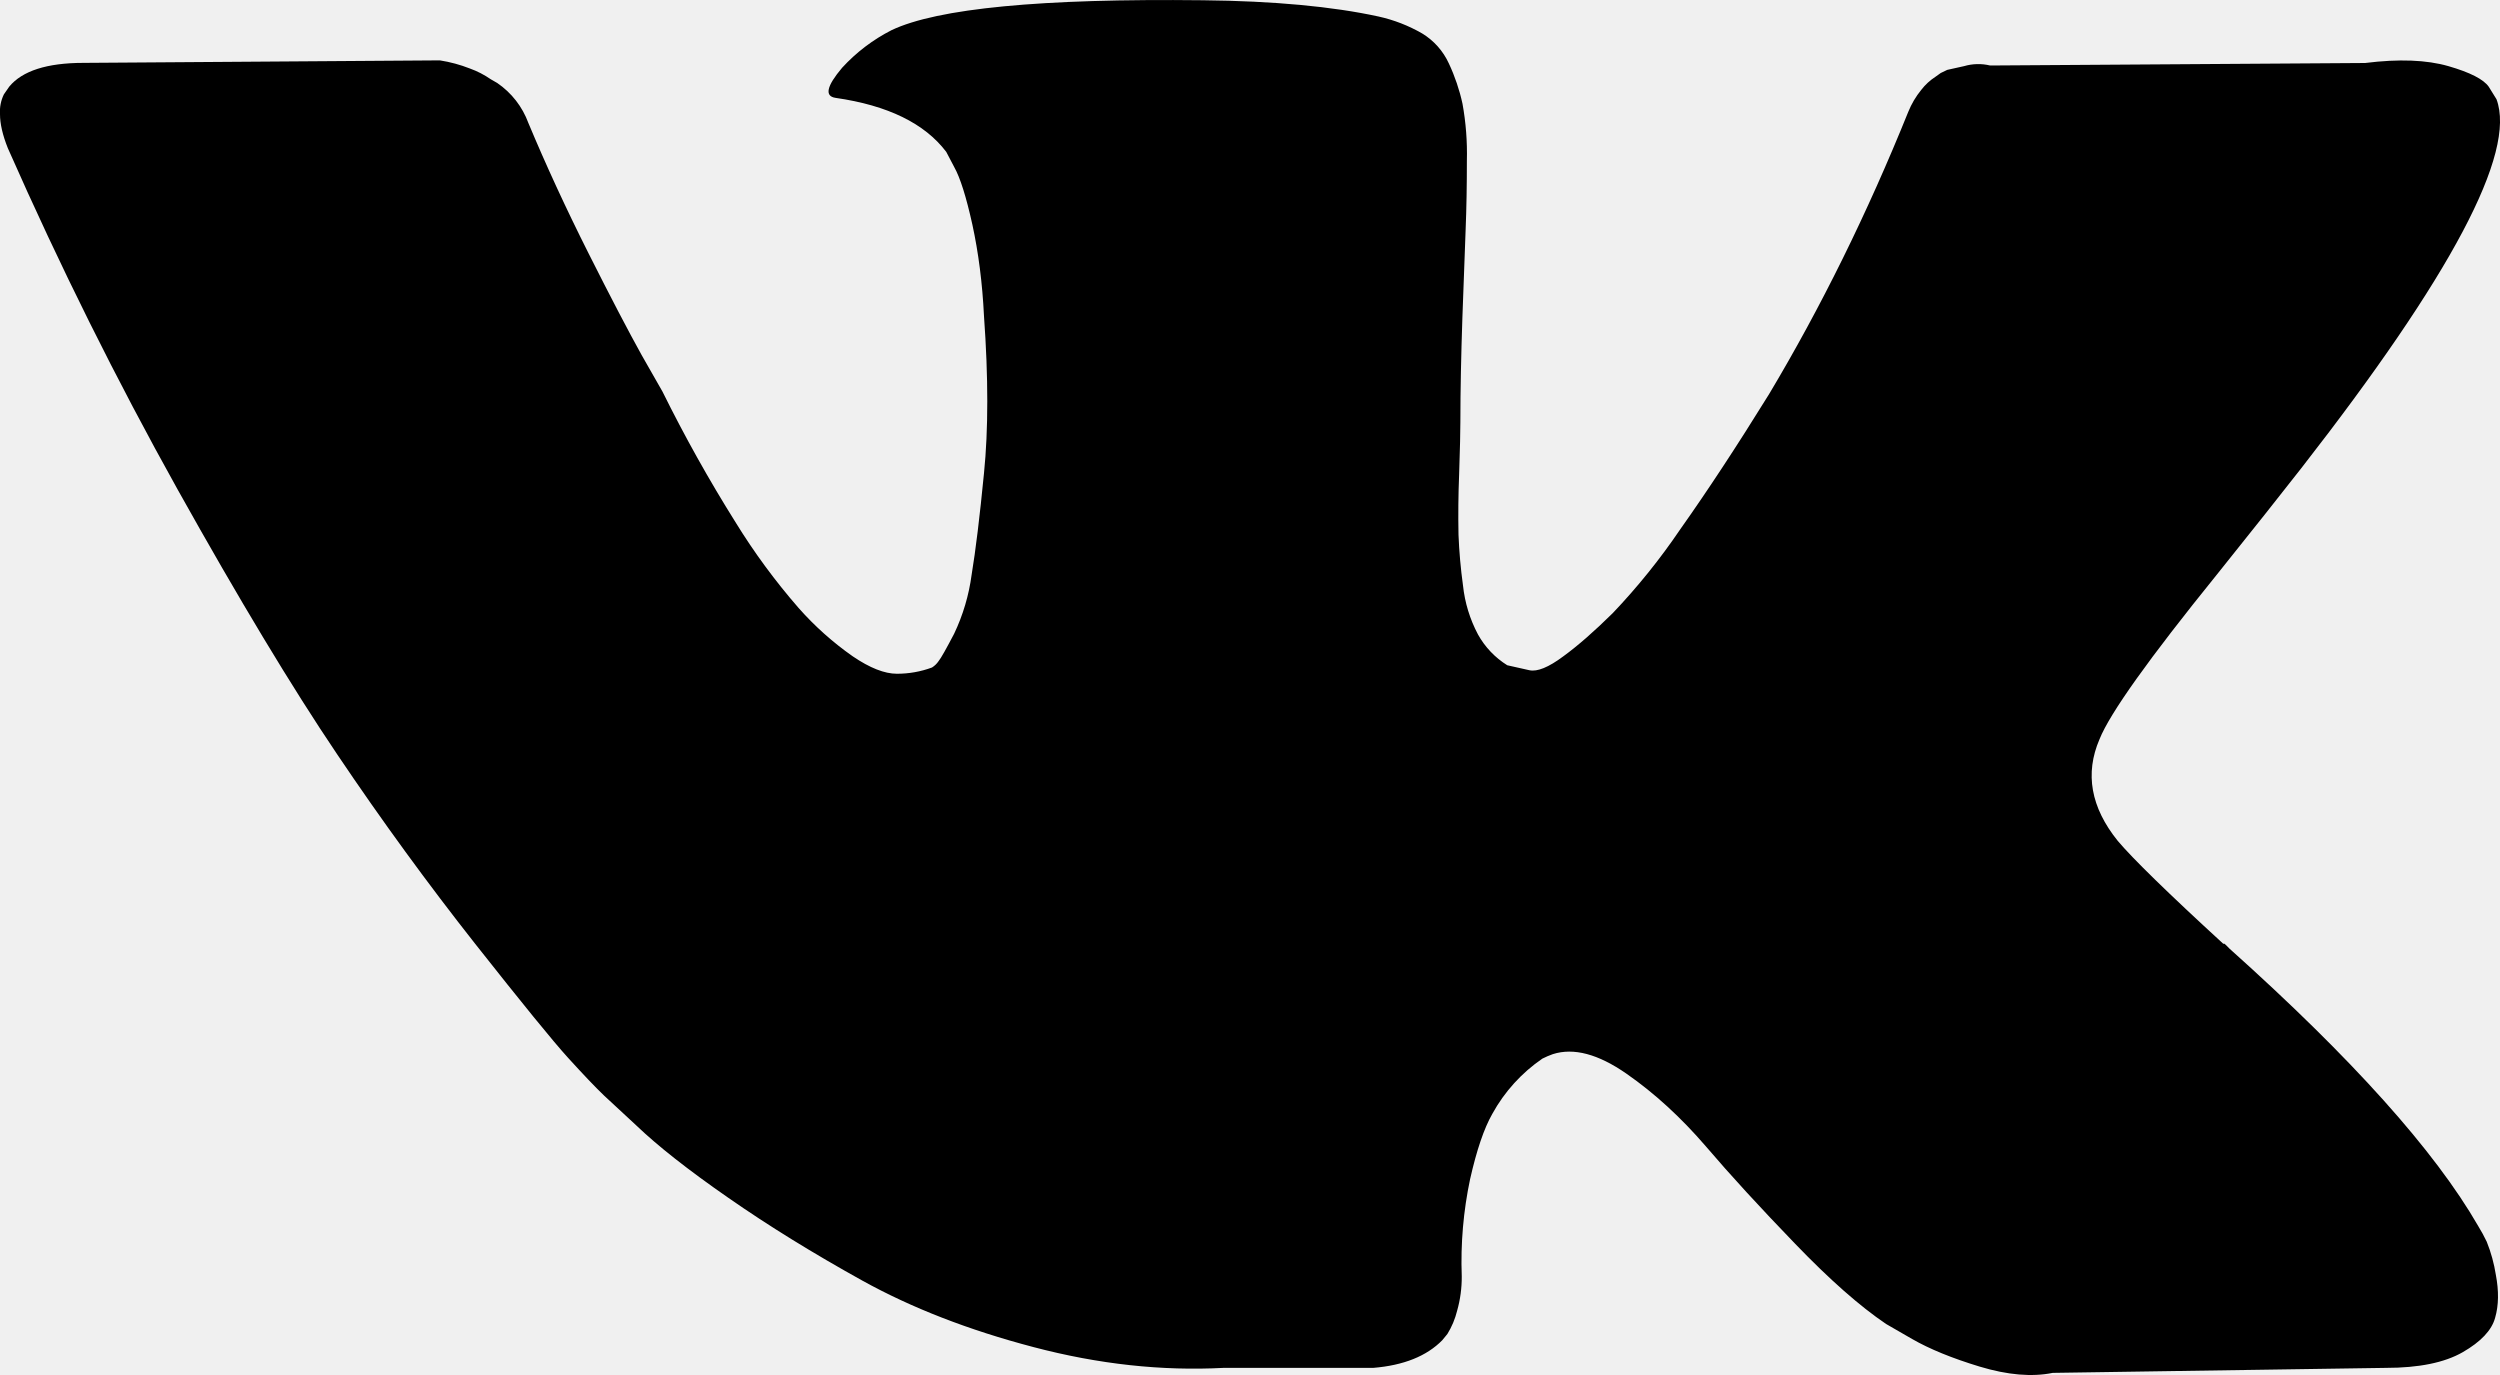
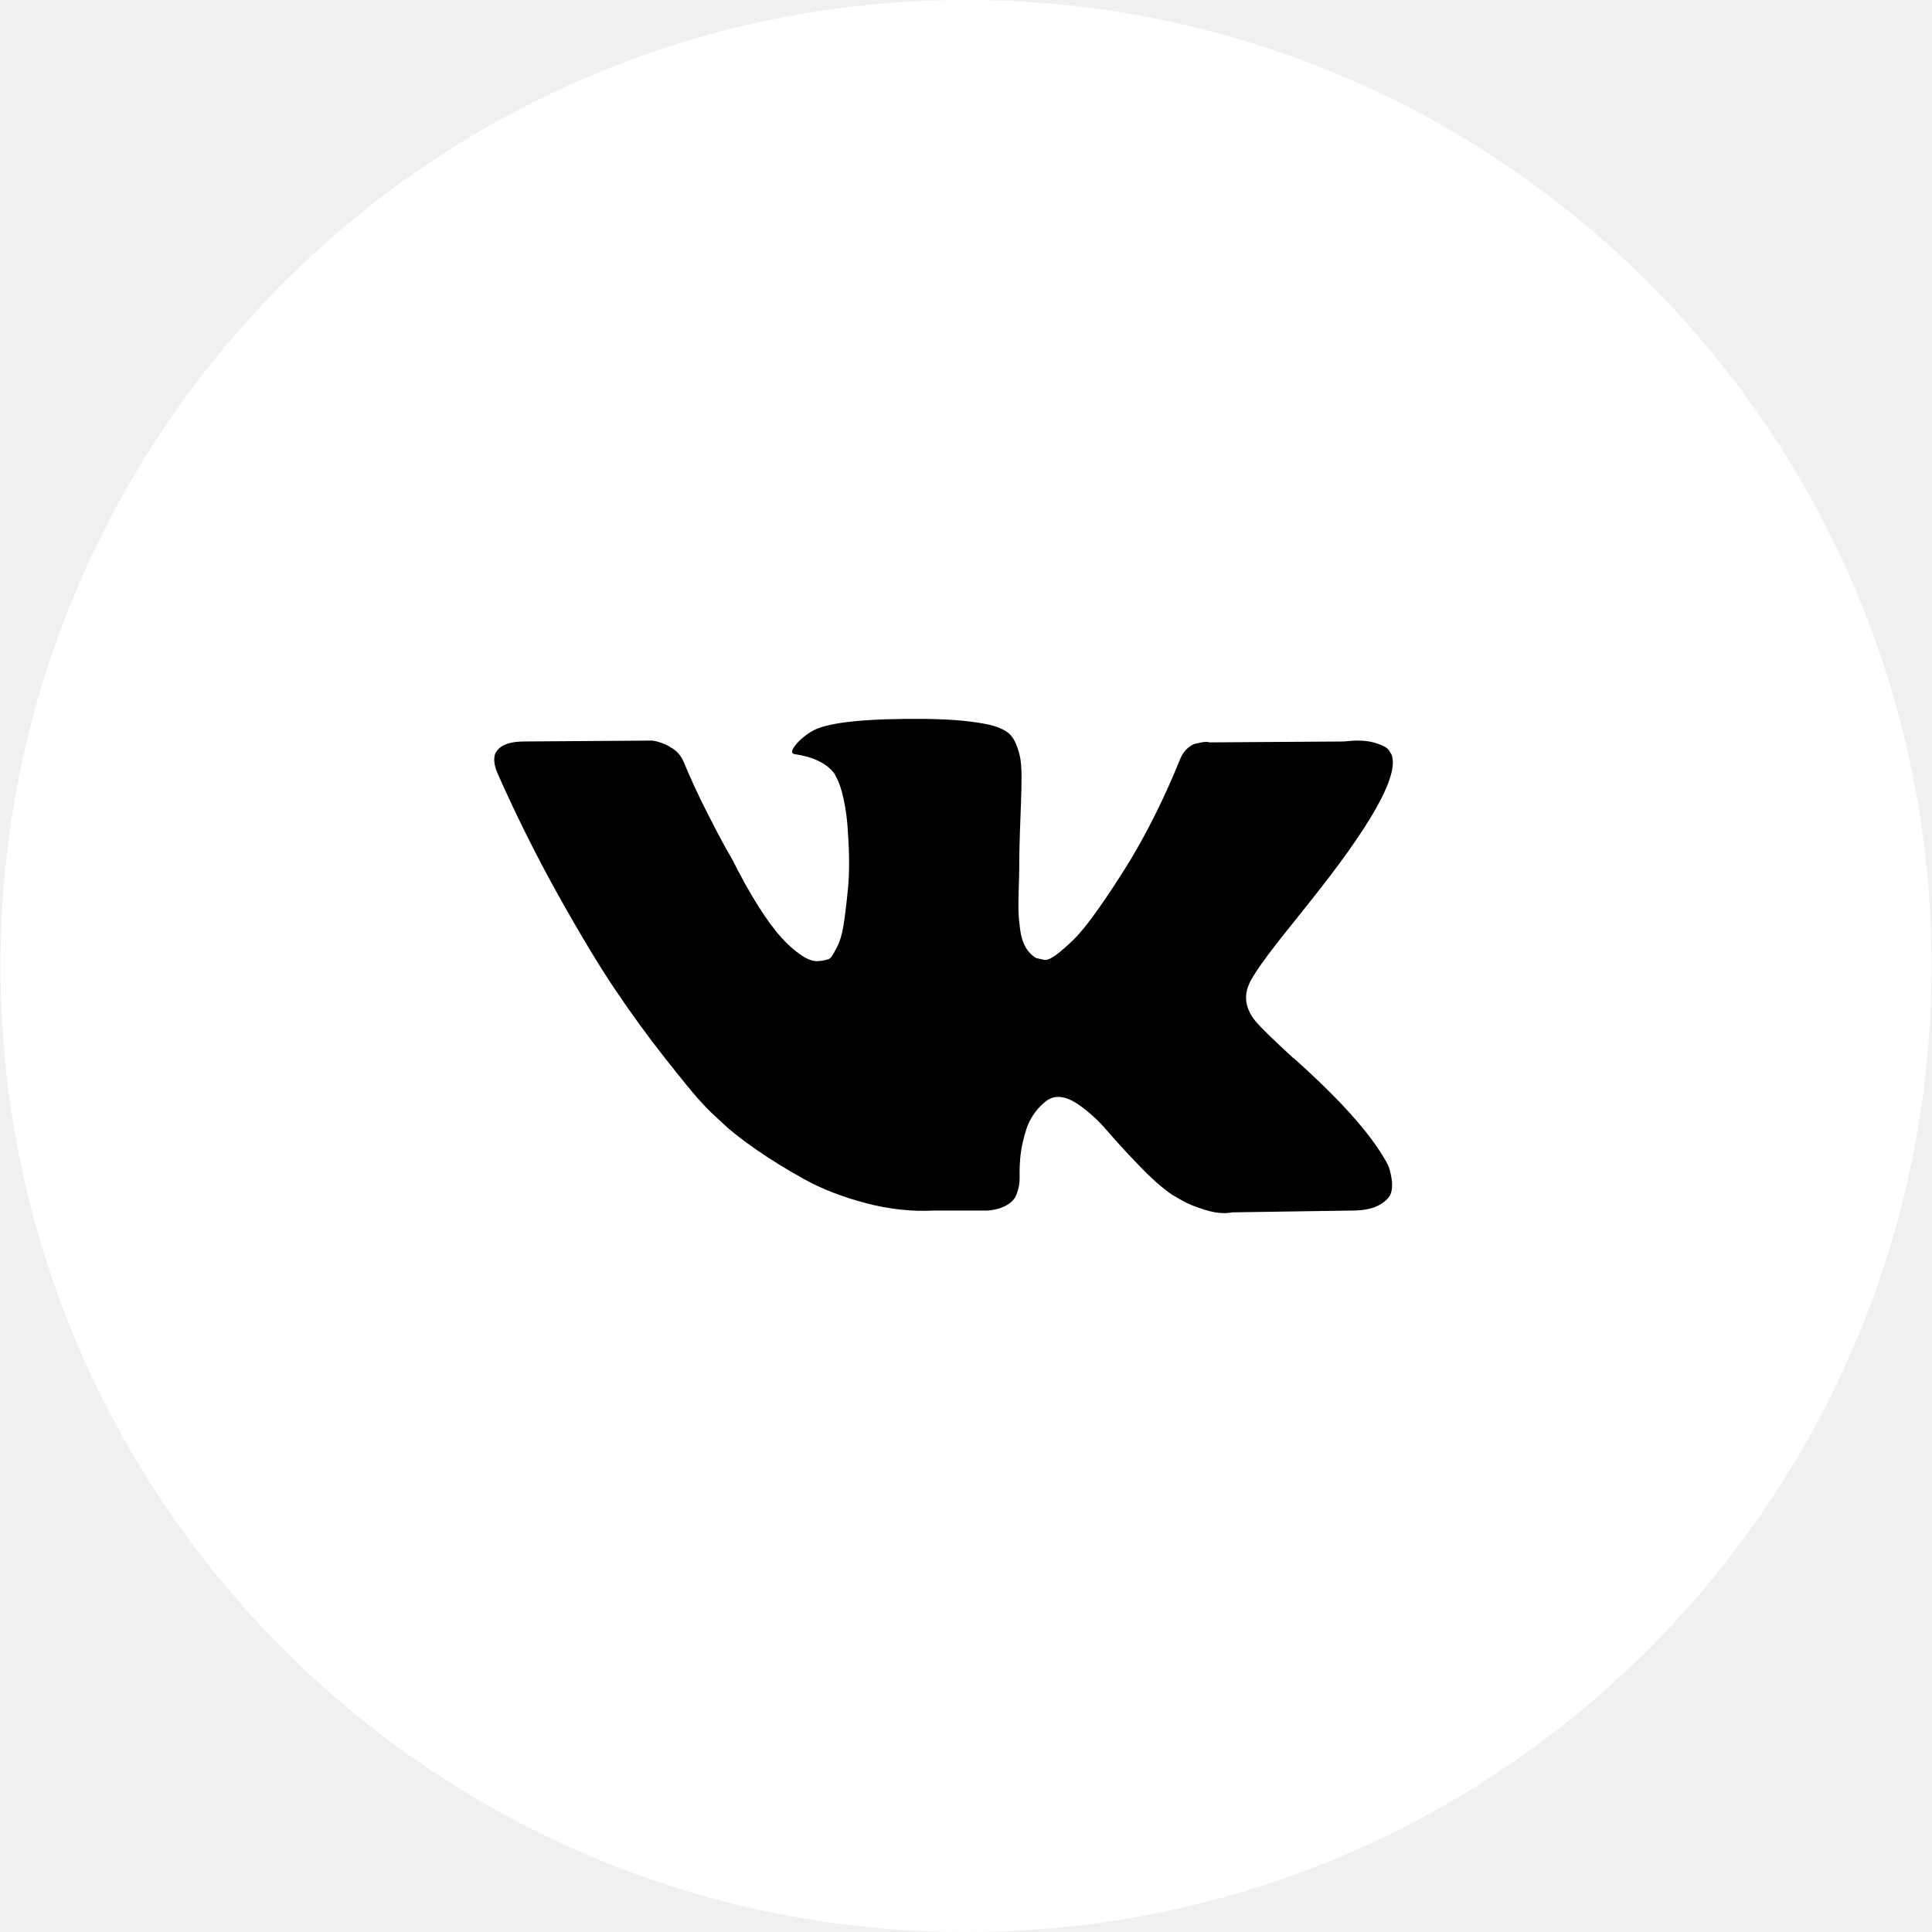
- <svg xmlns="http://www.w3.org/2000/svg" width="20" height="11" fill="none">
-   <path d="M19.894 9.934a1.317 1.317 0 00-.068-.125c-.347-.603-1.01-1.342-1.989-2.219l-.02-.02-.01-.01-.011-.01h-.01c-.445-.408-.726-.683-.844-.823-.216-.268-.264-.539-.146-.813.083-.208.396-.646.937-1.315.285-.355.51-.64.677-.853 1.2-1.54 1.722-2.523 1.562-2.952l-.062-.1c-.042-.06-.15-.115-.323-.165-.174-.05-.396-.059-.666-.025l-3 .02a.403.403 0 00-.208.005l-.135.03-.052.025-.042.03a.455.455 0 00-.114.105.682.682 0 00-.104.176c-.327.81-.698 1.563-1.114 2.259-.257.415-.493.774-.709 1.079a5.218 5.218 0 01-.541.672c-.146.144-.278.26-.396.346-.118.088-.208.124-.27.111a8 8 0 01-.178-.04.678.678 0 01-.234-.246 1.075 1.075 0 01-.12-.392 4.166 4.166 0 01-.036-.406 8.09 8.09 0 01.005-.482c.007-.208.01-.348.01-.422 0-.254.006-.53.016-.828l.026-.707c.007-.174.01-.359.01-.553A2.24 2.24 0 0011.7.83a1.522 1.522 0 00-.109-.322.547.547 0 00-.213-.24 1.229 1.229 0 00-.35-.136c-.367-.08-.836-.124-1.405-.13C8.33-.013 7.5.067 7.133.241a1.396 1.396 0 00-.396.301c-.125.148-.142.228-.052.241.417.06.712.204.885.432l.063.12c.049.087.097.241.146.462.048.221.08.465.093.733.035.488.035.907 0 1.255-.034.348-.067.619-.099.813a1.584 1.584 0 01-.14.472c-.063.12-.104.194-.125.22a.176.176 0 01-.052.05.806.806 0 01-.281.05c-.098 0-.216-.046-.354-.14a2.466 2.466 0 01-.432-.386 5.173 5.173 0 01-.506-.688A11.869 11.869 0 015.3 3.133l-.166-.291c-.104-.187-.247-.46-.427-.818-.18-.358-.34-.705-.48-1.04a.665.665 0 00-.249-.32l-.052-.03a.722.722 0 00-.167-.086 1.137 1.137 0 00-.24-.065L.668.503c-.292 0-.49.064-.594.19L.031.755A.315.315 0 000 .914c0 .074.02.165.063.272.416.943.869 1.853 1.358 2.73.49.877.915 1.583 1.276 2.118.36.535.729 1.04 1.104 1.516.375.475.623.78.744.913.122.134.217.234.287.301l.26.241c.167.16.411.353.734.577.323.225.68.445 1.073.663.392.217.848.395 1.37.532.52.137 1.026.192 1.52.166h1.197c.243-.02.427-.094.552-.221l.041-.05a.649.649 0 00.078-.186.984.984 0 00.037-.276 3.195 3.195 0 01.067-.778c.052-.23.111-.405.178-.522a1.285 1.285 0 01.4-.441.697.697 0 01.084-.036c.166-.053.362-.001.588.156.226.157.438.352.636.582.197.231.435.49.713.778.277.288.52.502.729.643l.208.12c.139.08.32.154.541.221.222.067.417.084.584.05l2.665-.04c.264 0 .469-.042.614-.125.146-.084.233-.176.26-.276.029-.1.03-.215.006-.342a1.226 1.226 0 00-.073-.266z" fill="#000" />
+ <svg xmlns="http://www.w3.org/2000/svg" width="43" height="43" viewBox="0 0 43 43" fill="none">
+   <ellipse cx="21.5" cy="21.5" rx="21.489" ry="21.5" fill="white" />
+   <path d="M30.894 25.934C30.87 25.884 30.847 25.842 30.826 25.809C30.479 25.206 29.816 24.467 28.837 23.59L28.817 23.57L28.806 23.56L28.796 23.55H28.785C28.341 23.142 28.06 22.867 27.942 22.727C27.726 22.459 27.678 22.188 27.796 21.914C27.879 21.706 28.192 21.268 28.733 20.599C29.018 20.244 29.243 19.96 29.41 19.746C30.611 18.206 31.132 17.223 30.972 16.794L30.91 16.694C30.868 16.634 30.761 16.579 30.587 16.529C30.413 16.478 30.191 16.47 29.921 16.503L26.922 16.523C26.873 16.507 26.804 16.509 26.713 16.529C26.623 16.549 26.578 16.559 26.578 16.559L26.526 16.584L26.484 16.614C26.45 16.634 26.411 16.669 26.37 16.719C26.328 16.769 26.294 16.828 26.266 16.895C25.939 17.705 25.568 18.458 25.151 19.154C24.895 19.569 24.659 19.928 24.443 20.233C24.228 20.537 24.048 20.762 23.902 20.905C23.756 21.049 23.624 21.164 23.506 21.252C23.388 21.339 23.298 21.375 23.235 21.362C23.173 21.349 23.114 21.335 23.058 21.322C22.961 21.262 22.883 21.18 22.824 21.076C22.765 20.972 22.725 20.842 22.704 20.684C22.684 20.527 22.671 20.392 22.668 20.278C22.665 20.164 22.666 20.003 22.673 19.796C22.68 19.588 22.684 19.448 22.684 19.374C22.684 19.12 22.689 18.844 22.699 18.546C22.71 18.248 22.718 18.012 22.725 17.838C22.732 17.665 22.736 17.48 22.736 17.286C22.736 17.092 22.723 16.94 22.699 16.83C22.675 16.719 22.638 16.612 22.59 16.508C22.541 16.405 22.47 16.324 22.377 16.267C22.283 16.211 22.166 16.165 22.028 16.132C21.66 16.052 21.191 16.008 20.622 16.001C19.331 15.988 18.501 16.068 18.133 16.242C17.987 16.316 17.855 16.416 17.737 16.544C17.613 16.691 17.595 16.771 17.685 16.784C18.102 16.845 18.397 16.988 18.57 17.216L18.633 17.337C18.681 17.424 18.73 17.578 18.779 17.798C18.827 18.019 18.859 18.263 18.872 18.531C18.907 19.02 18.907 19.438 18.872 19.786C18.838 20.134 18.805 20.405 18.773 20.599C18.742 20.793 18.695 20.95 18.633 21.071C18.57 21.191 18.529 21.265 18.508 21.291C18.487 21.318 18.47 21.335 18.456 21.341C18.366 21.375 18.272 21.392 18.175 21.392C18.077 21.392 17.959 21.345 17.821 21.251C17.682 21.157 17.538 21.029 17.389 20.865C17.239 20.701 17.071 20.471 16.883 20.177C16.696 19.883 16.502 19.535 16.3 19.133L16.134 18.842C16.03 18.655 15.887 18.382 15.707 18.024C15.526 17.666 15.367 17.32 15.228 16.985C15.172 16.844 15.089 16.737 14.978 16.664L14.926 16.634C14.891 16.607 14.836 16.578 14.759 16.548C14.683 16.518 14.603 16.496 14.52 16.483L11.667 16.503C11.375 16.503 11.177 16.567 11.073 16.694L11.031 16.754C11.011 16.788 11 16.841 11 16.915C11 16.988 11.021 17.079 11.062 17.186C11.479 18.129 11.932 19.039 12.421 19.916C12.911 20.793 13.336 21.499 13.697 22.034C14.058 22.569 14.426 23.075 14.801 23.55C15.176 24.025 15.424 24.329 15.545 24.463C15.667 24.597 15.762 24.697 15.832 24.764L16.092 25.005C16.259 25.166 16.503 25.358 16.826 25.582C17.149 25.807 17.506 26.027 17.899 26.245C18.291 26.462 18.747 26.64 19.268 26.777C19.789 26.914 20.296 26.969 20.788 26.943H21.986C22.229 26.922 22.413 26.849 22.538 26.722L22.579 26.672C22.607 26.632 22.633 26.57 22.657 26.486C22.682 26.402 22.694 26.31 22.694 26.21C22.687 25.922 22.709 25.663 22.761 25.432C22.813 25.201 22.872 25.027 22.939 24.91C23.005 24.793 23.079 24.694 23.162 24.614C23.246 24.534 23.305 24.485 23.34 24.469C23.374 24.452 23.402 24.44 23.423 24.433C23.589 24.38 23.785 24.432 24.011 24.589C24.237 24.746 24.448 24.941 24.646 25.171C24.844 25.402 25.082 25.662 25.36 25.949C25.637 26.237 25.88 26.451 26.089 26.592L26.297 26.712C26.436 26.793 26.616 26.866 26.838 26.933C27.06 27 27.255 27.017 27.422 26.983L30.087 26.943C30.351 26.943 30.556 26.901 30.701 26.818C30.847 26.734 30.934 26.642 30.962 26.542C30.99 26.441 30.991 26.327 30.967 26.2C30.942 26.073 30.918 25.984 30.894 25.934Z" fill="black" />
</svg>
